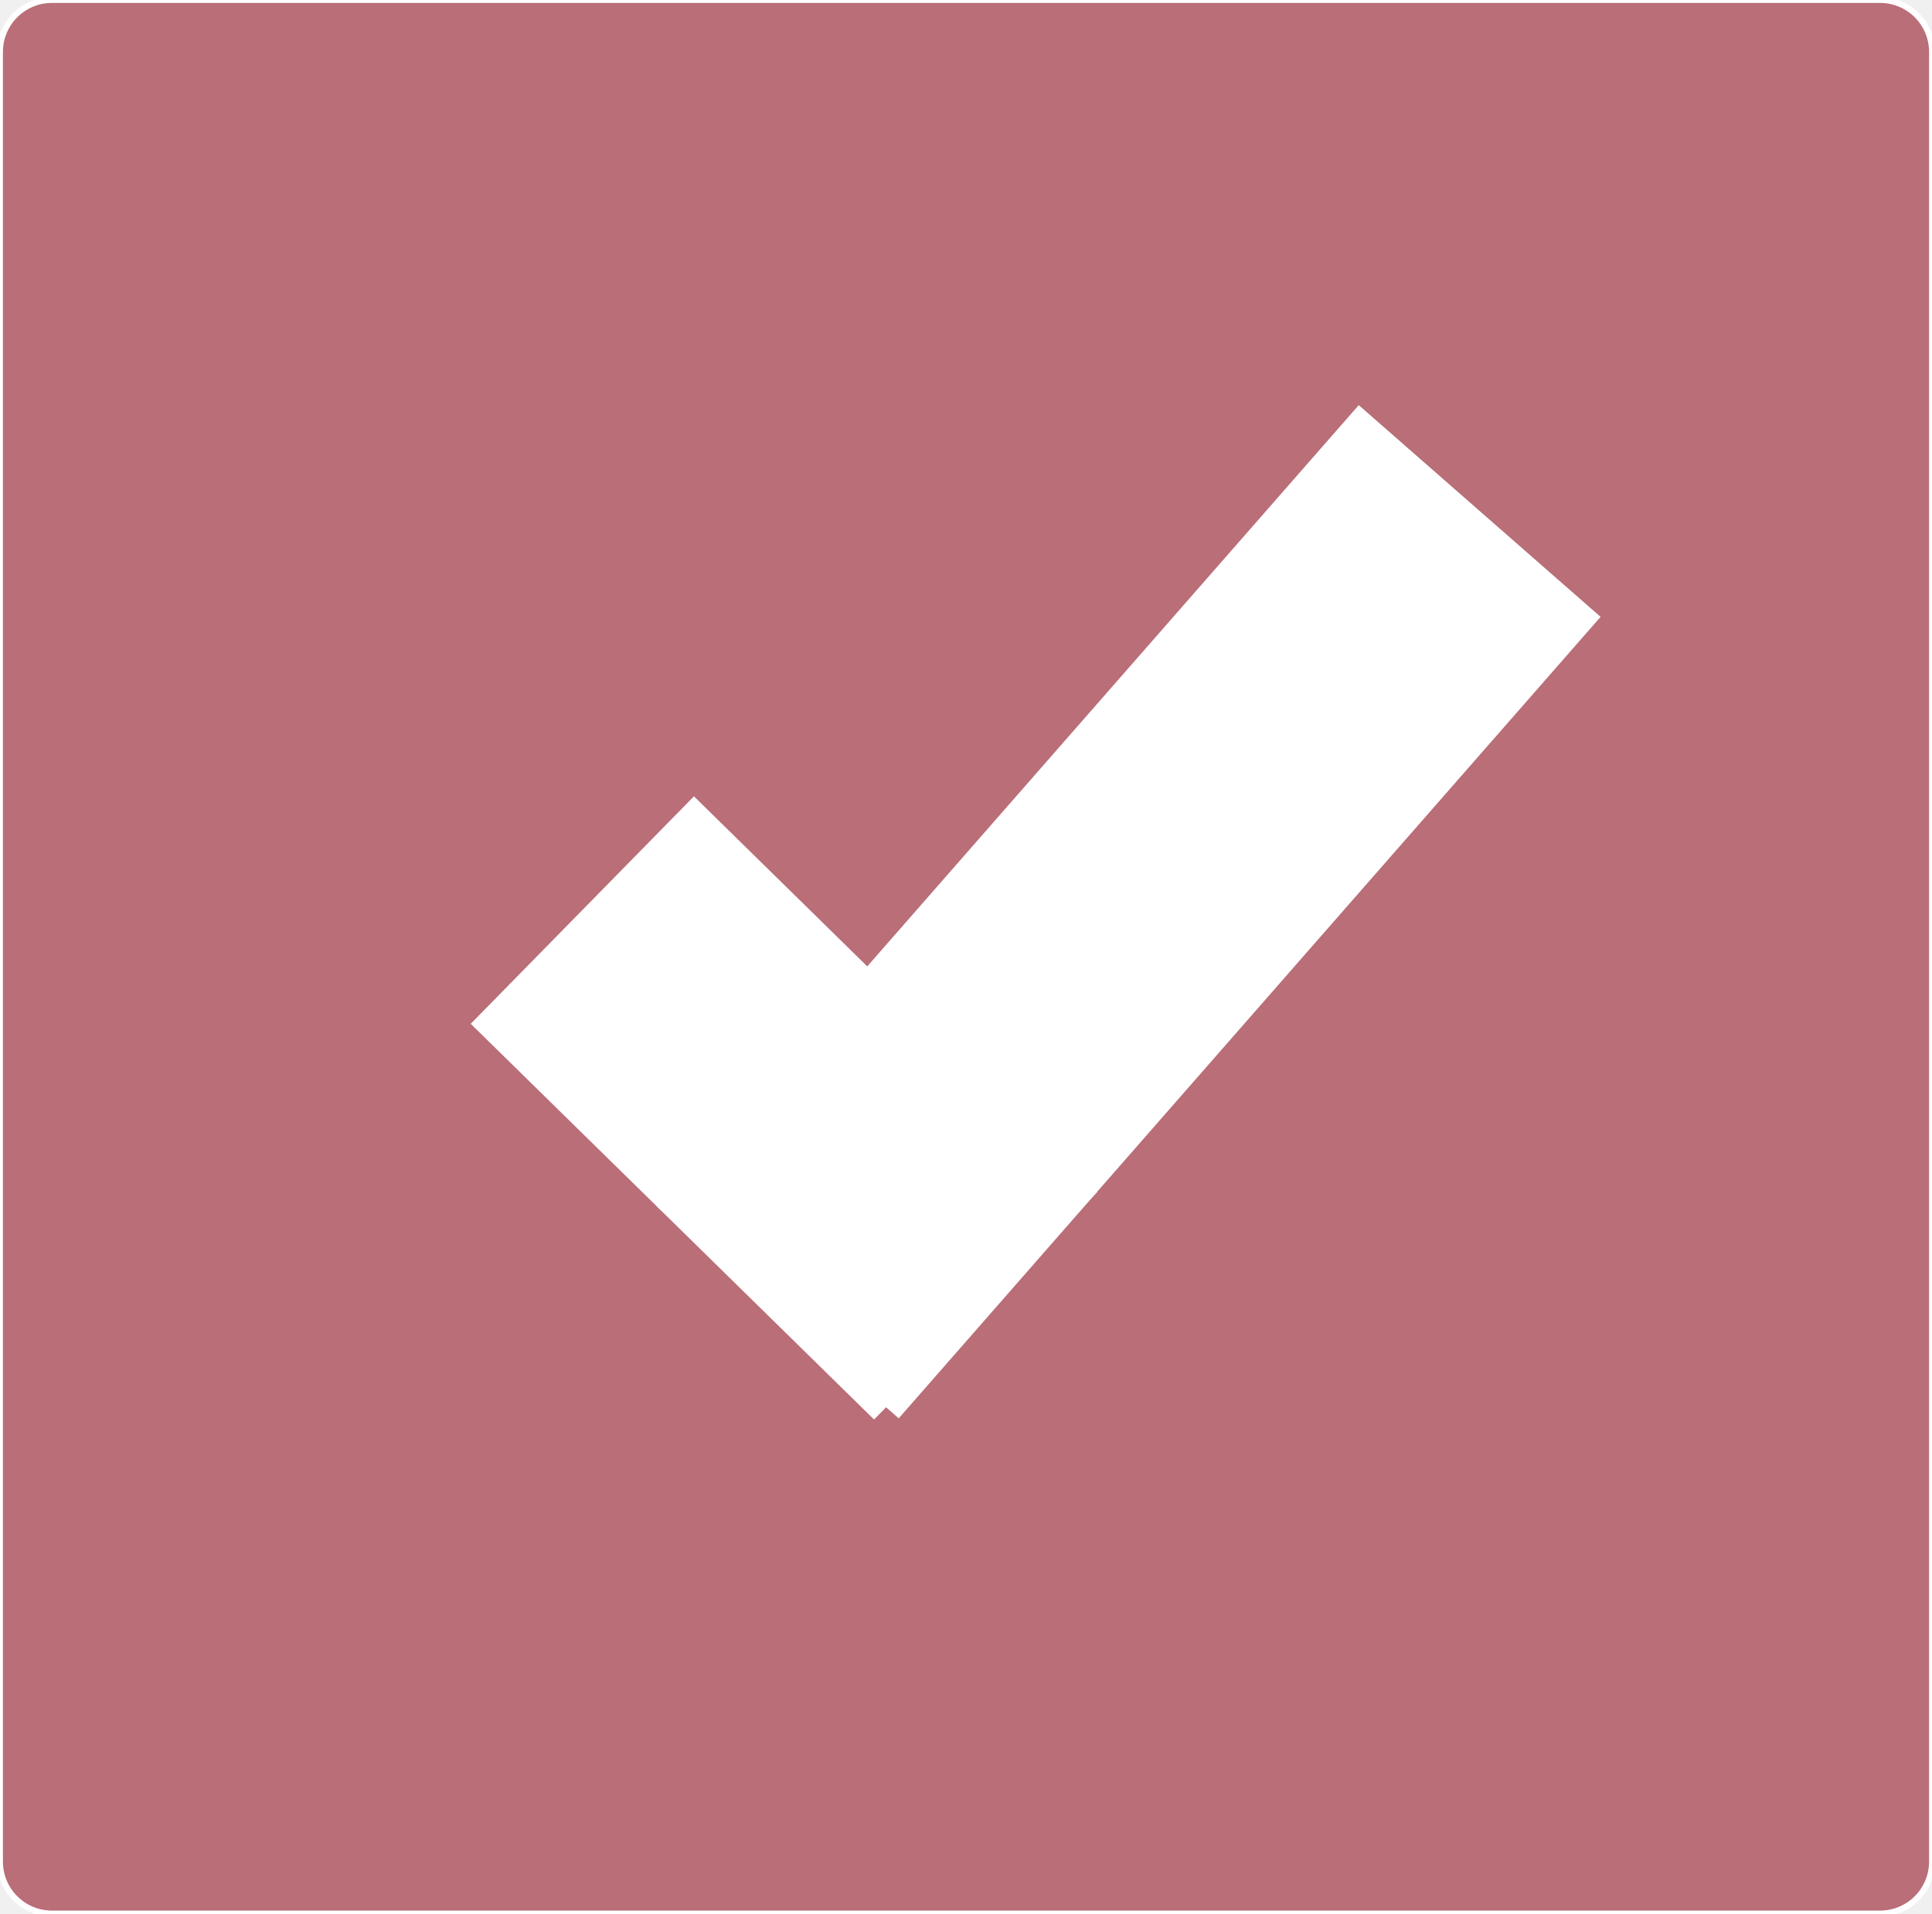
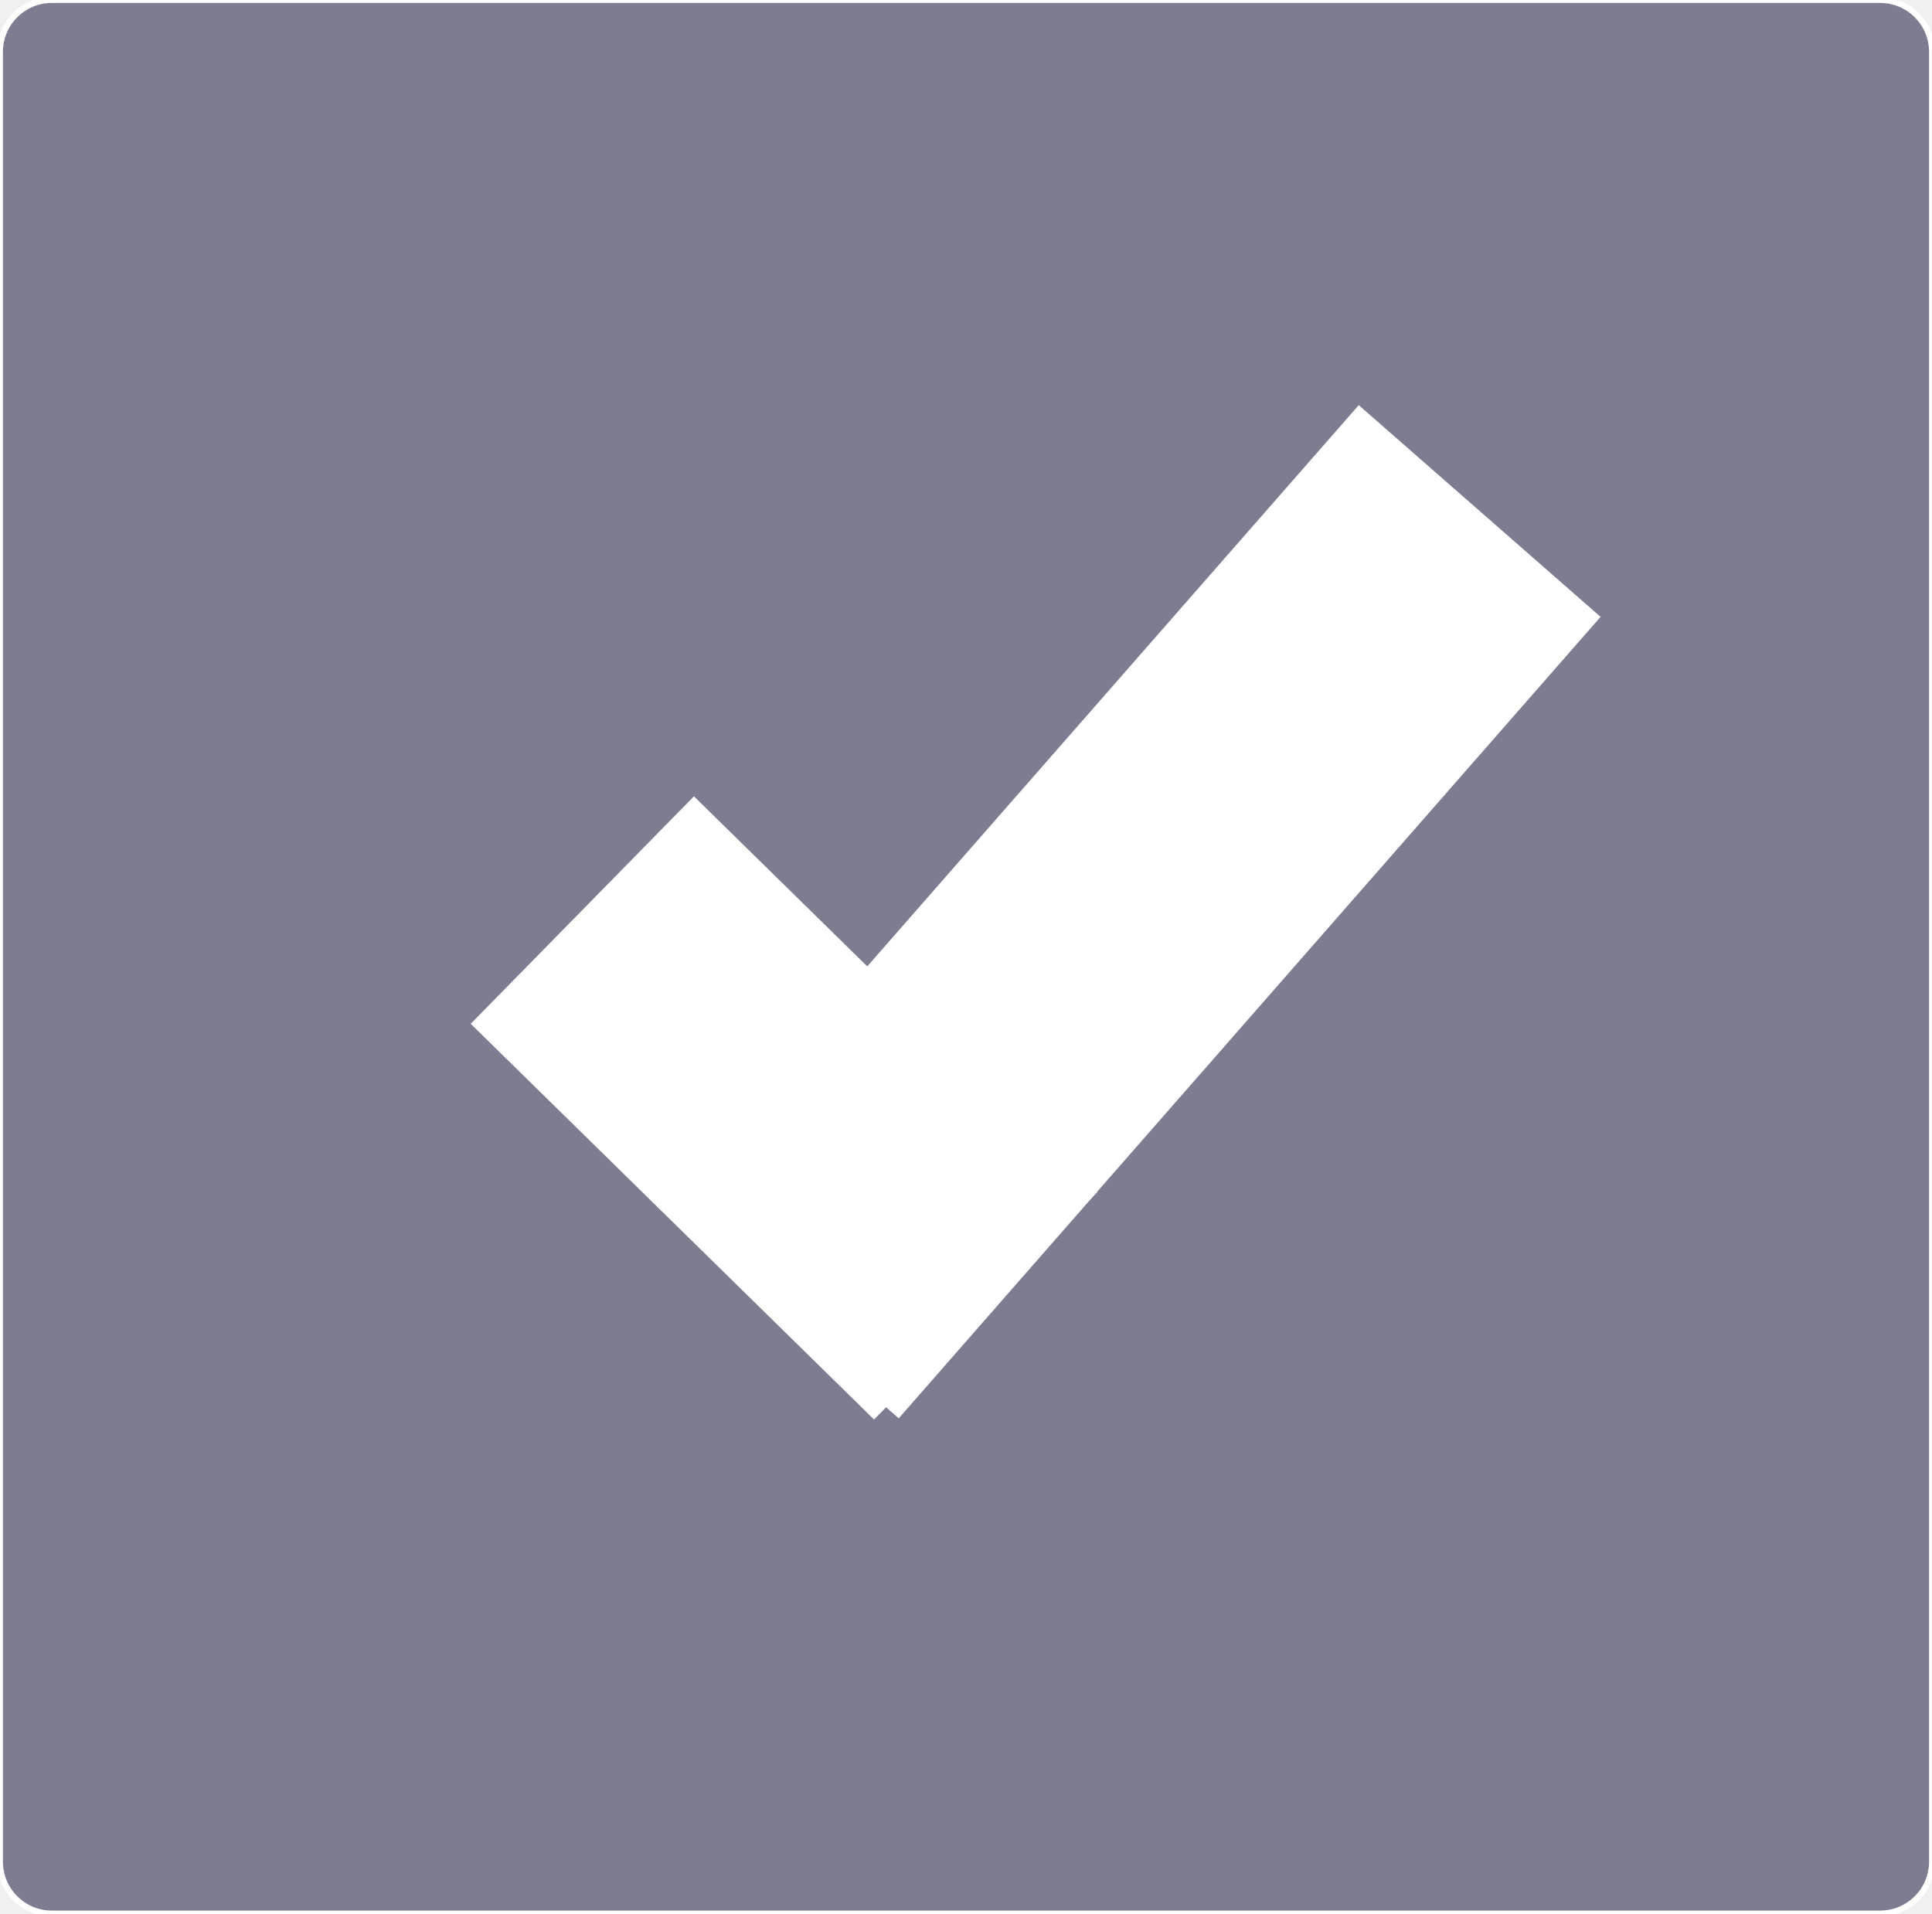
<svg xmlns="http://www.w3.org/2000/svg" version="1.1" id="mdi-checkbox-multiple-marked" x="0px" y="0px" viewBox="0 0 26.024 25.778" xml:space="preserve" width="26.024" height="25.778">
  <defs id="defs1" />
-   <rect style="fill:#b96e78;fill-opacity:1;stroke:#ffffff;stroke-width:0.079;stroke-miterlimit:1;stroke-opacity:1" id="rect1" width="26.024" height="25.778" x="0" y="0" ry="0.699" />
+   <rect style="fill:#7d7d91;fill-opacity:1;stroke:#ffffff;stroke-width:0.079;stroke-miterlimit:1;stroke-opacity:1" id="rect1" width="26.024" height="25.778" x="0" y="0" ry="0.699" />
  <path style="fill:none;fill-rule:evenodd;stroke:#ffffff;stroke-width:4.293;stroke-linecap:butt;stroke-linejoin:miter;stroke-dasharray:none;stroke-opacity:1" d="m 7.844,12.26 5.433,5.331" id="path2-2" />
  <path style="fill:none;fill-rule:evenodd;stroke:#ffffff;stroke-width:4.33;stroke-linecap:butt;stroke-linejoin:miter;stroke-dasharray:none;stroke-opacity:1" d="M 10.477,17.681 19.931,6.884" id="path3-9" />
</svg>
